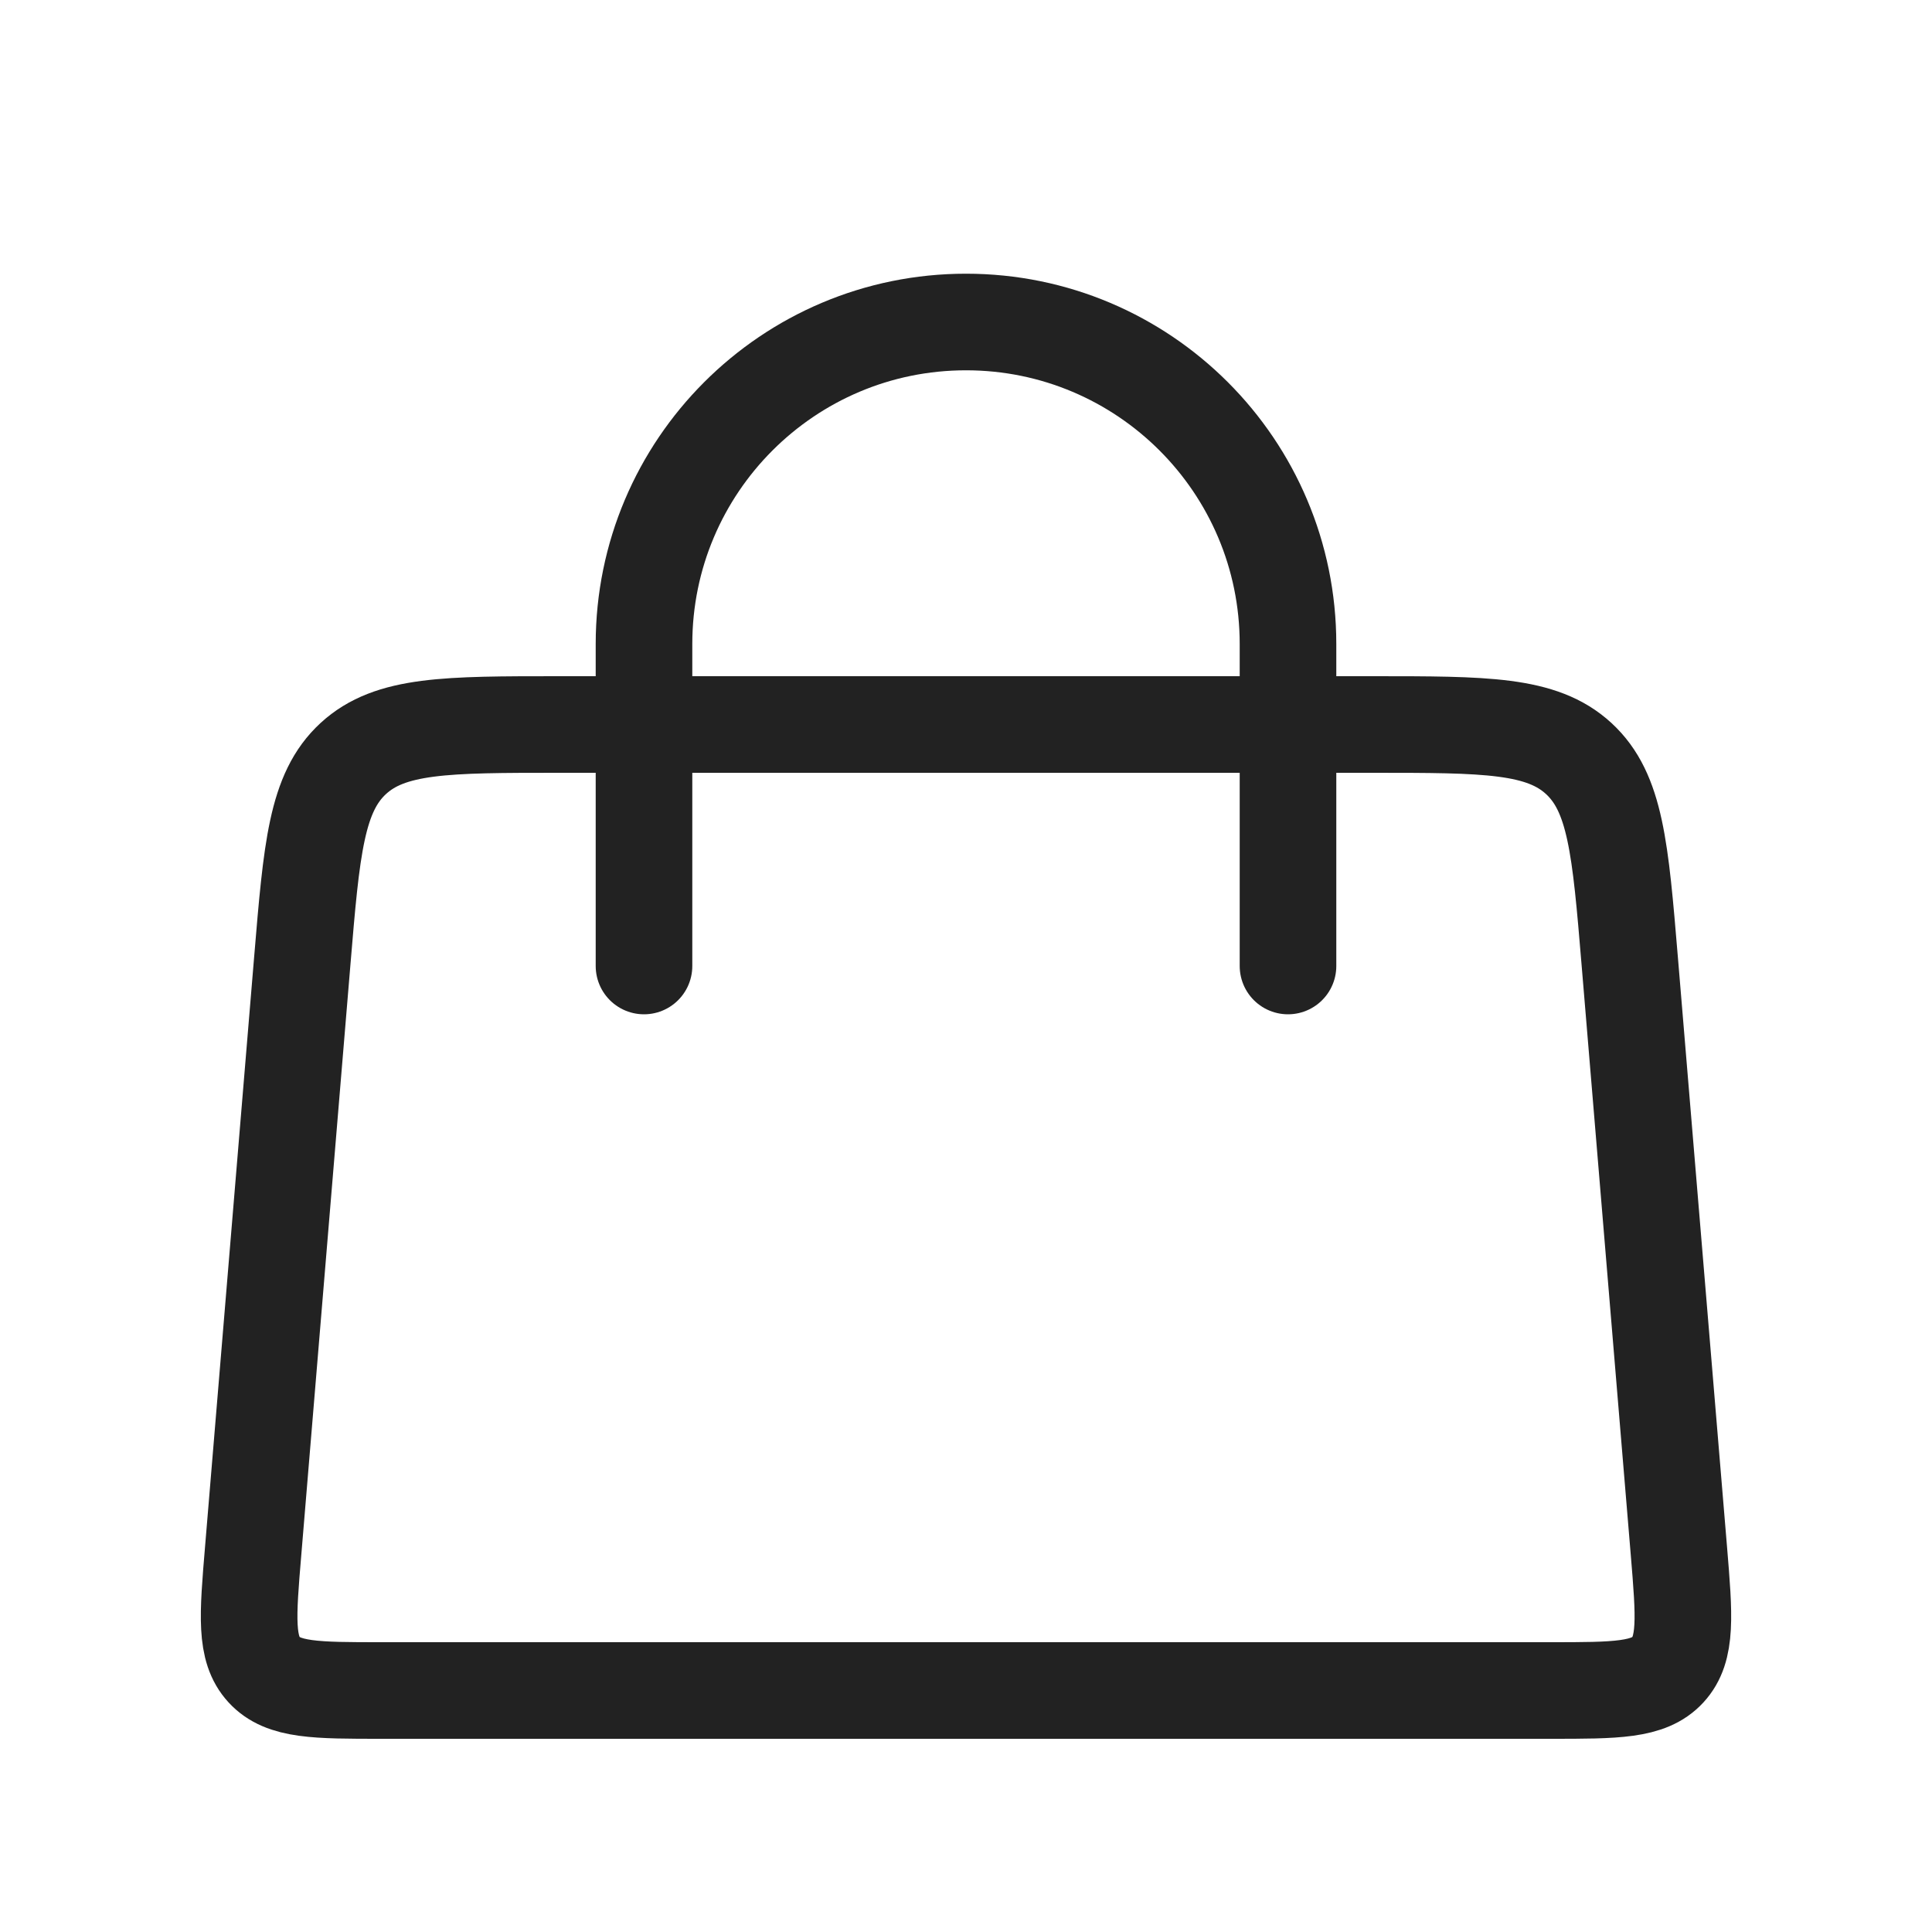
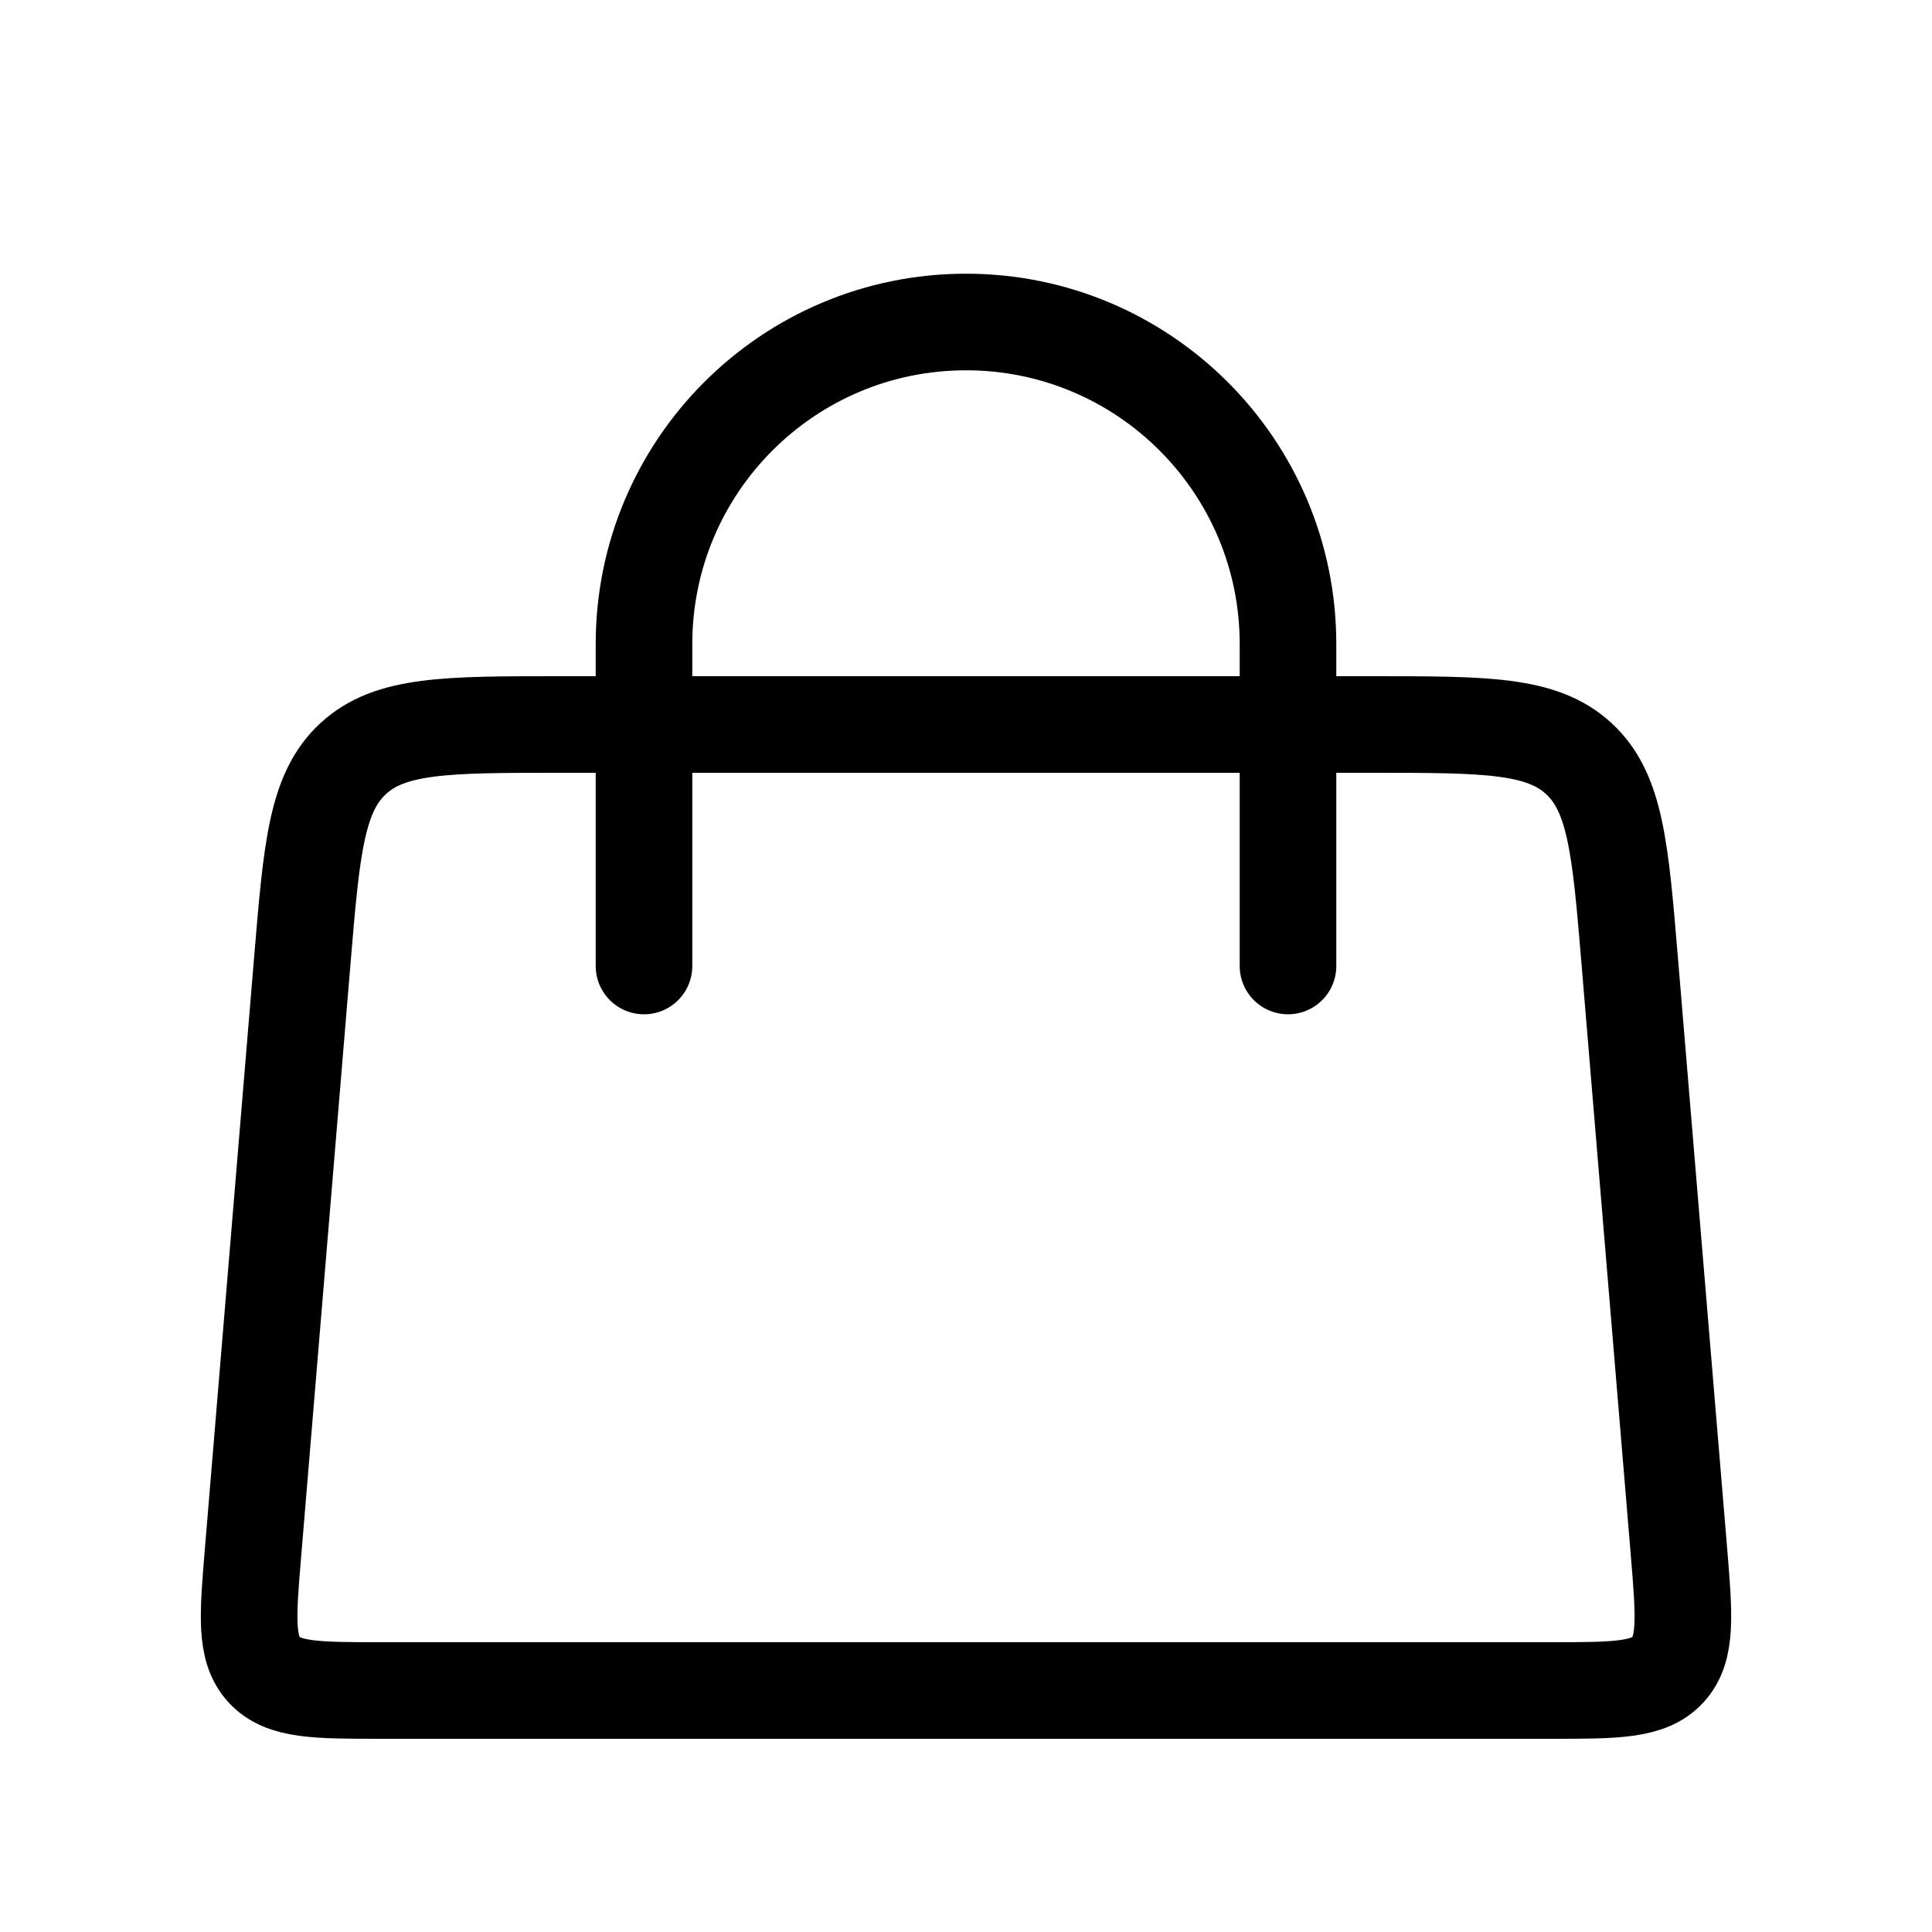
<svg xmlns="http://www.w3.org/2000/svg" width="30" height="30" viewBox="0 0 30 30" fill="none">
-   <path d="M10 15L10 10C10 7.239 12.239 5 15 5C17.761 5 20 7.239 20 10L20 15" stroke="#222222" stroke-width="1.5" stroke-linecap="round" />
-   <path d="M4.694 14.918C4.839 13.177 4.912 12.306 5.486 11.778C6.06 11.25 6.934 11.25 8.681 11.25H21.32C23.066 11.25 23.94 11.25 24.514 11.778C25.088 12.306 25.161 13.177 25.306 14.918L26.07 24.084C26.154 25.097 26.196 25.604 25.899 25.927C25.602 26.25 25.093 26.25 24.076 26.25H5.924C4.907 26.25 4.398 26.25 4.101 25.927C3.804 25.604 3.846 25.097 3.931 24.084L4.694 14.918Z" stroke="#222222" stroke-width="1.5" />
+   <path d="M10 15L10 10C10 7.239 12.239 5 15 5C17.761 5 20 7.239 20 10L20 15" stroke="currentColor" stroke-width="1.5" stroke-linecap="round" />
+   <path d="M4.694 14.918C4.839 13.177 4.912 12.306 5.486 11.778C6.06 11.25 6.934 11.25 8.681 11.25H21.32C23.066 11.25 23.94 11.25 24.514 11.778C25.088 12.306 25.161 13.177 25.306 14.918L26.07 24.084C26.154 25.097 26.196 25.604 25.899 25.927C25.602 26.25 25.093 26.25 24.076 26.25H5.924C4.907 26.25 4.398 26.25 4.101 25.927C3.804 25.604 3.846 25.097 3.931 24.084L4.694 14.918Z" stroke="currentColor" stroke-width="1.5" />
</svg>
